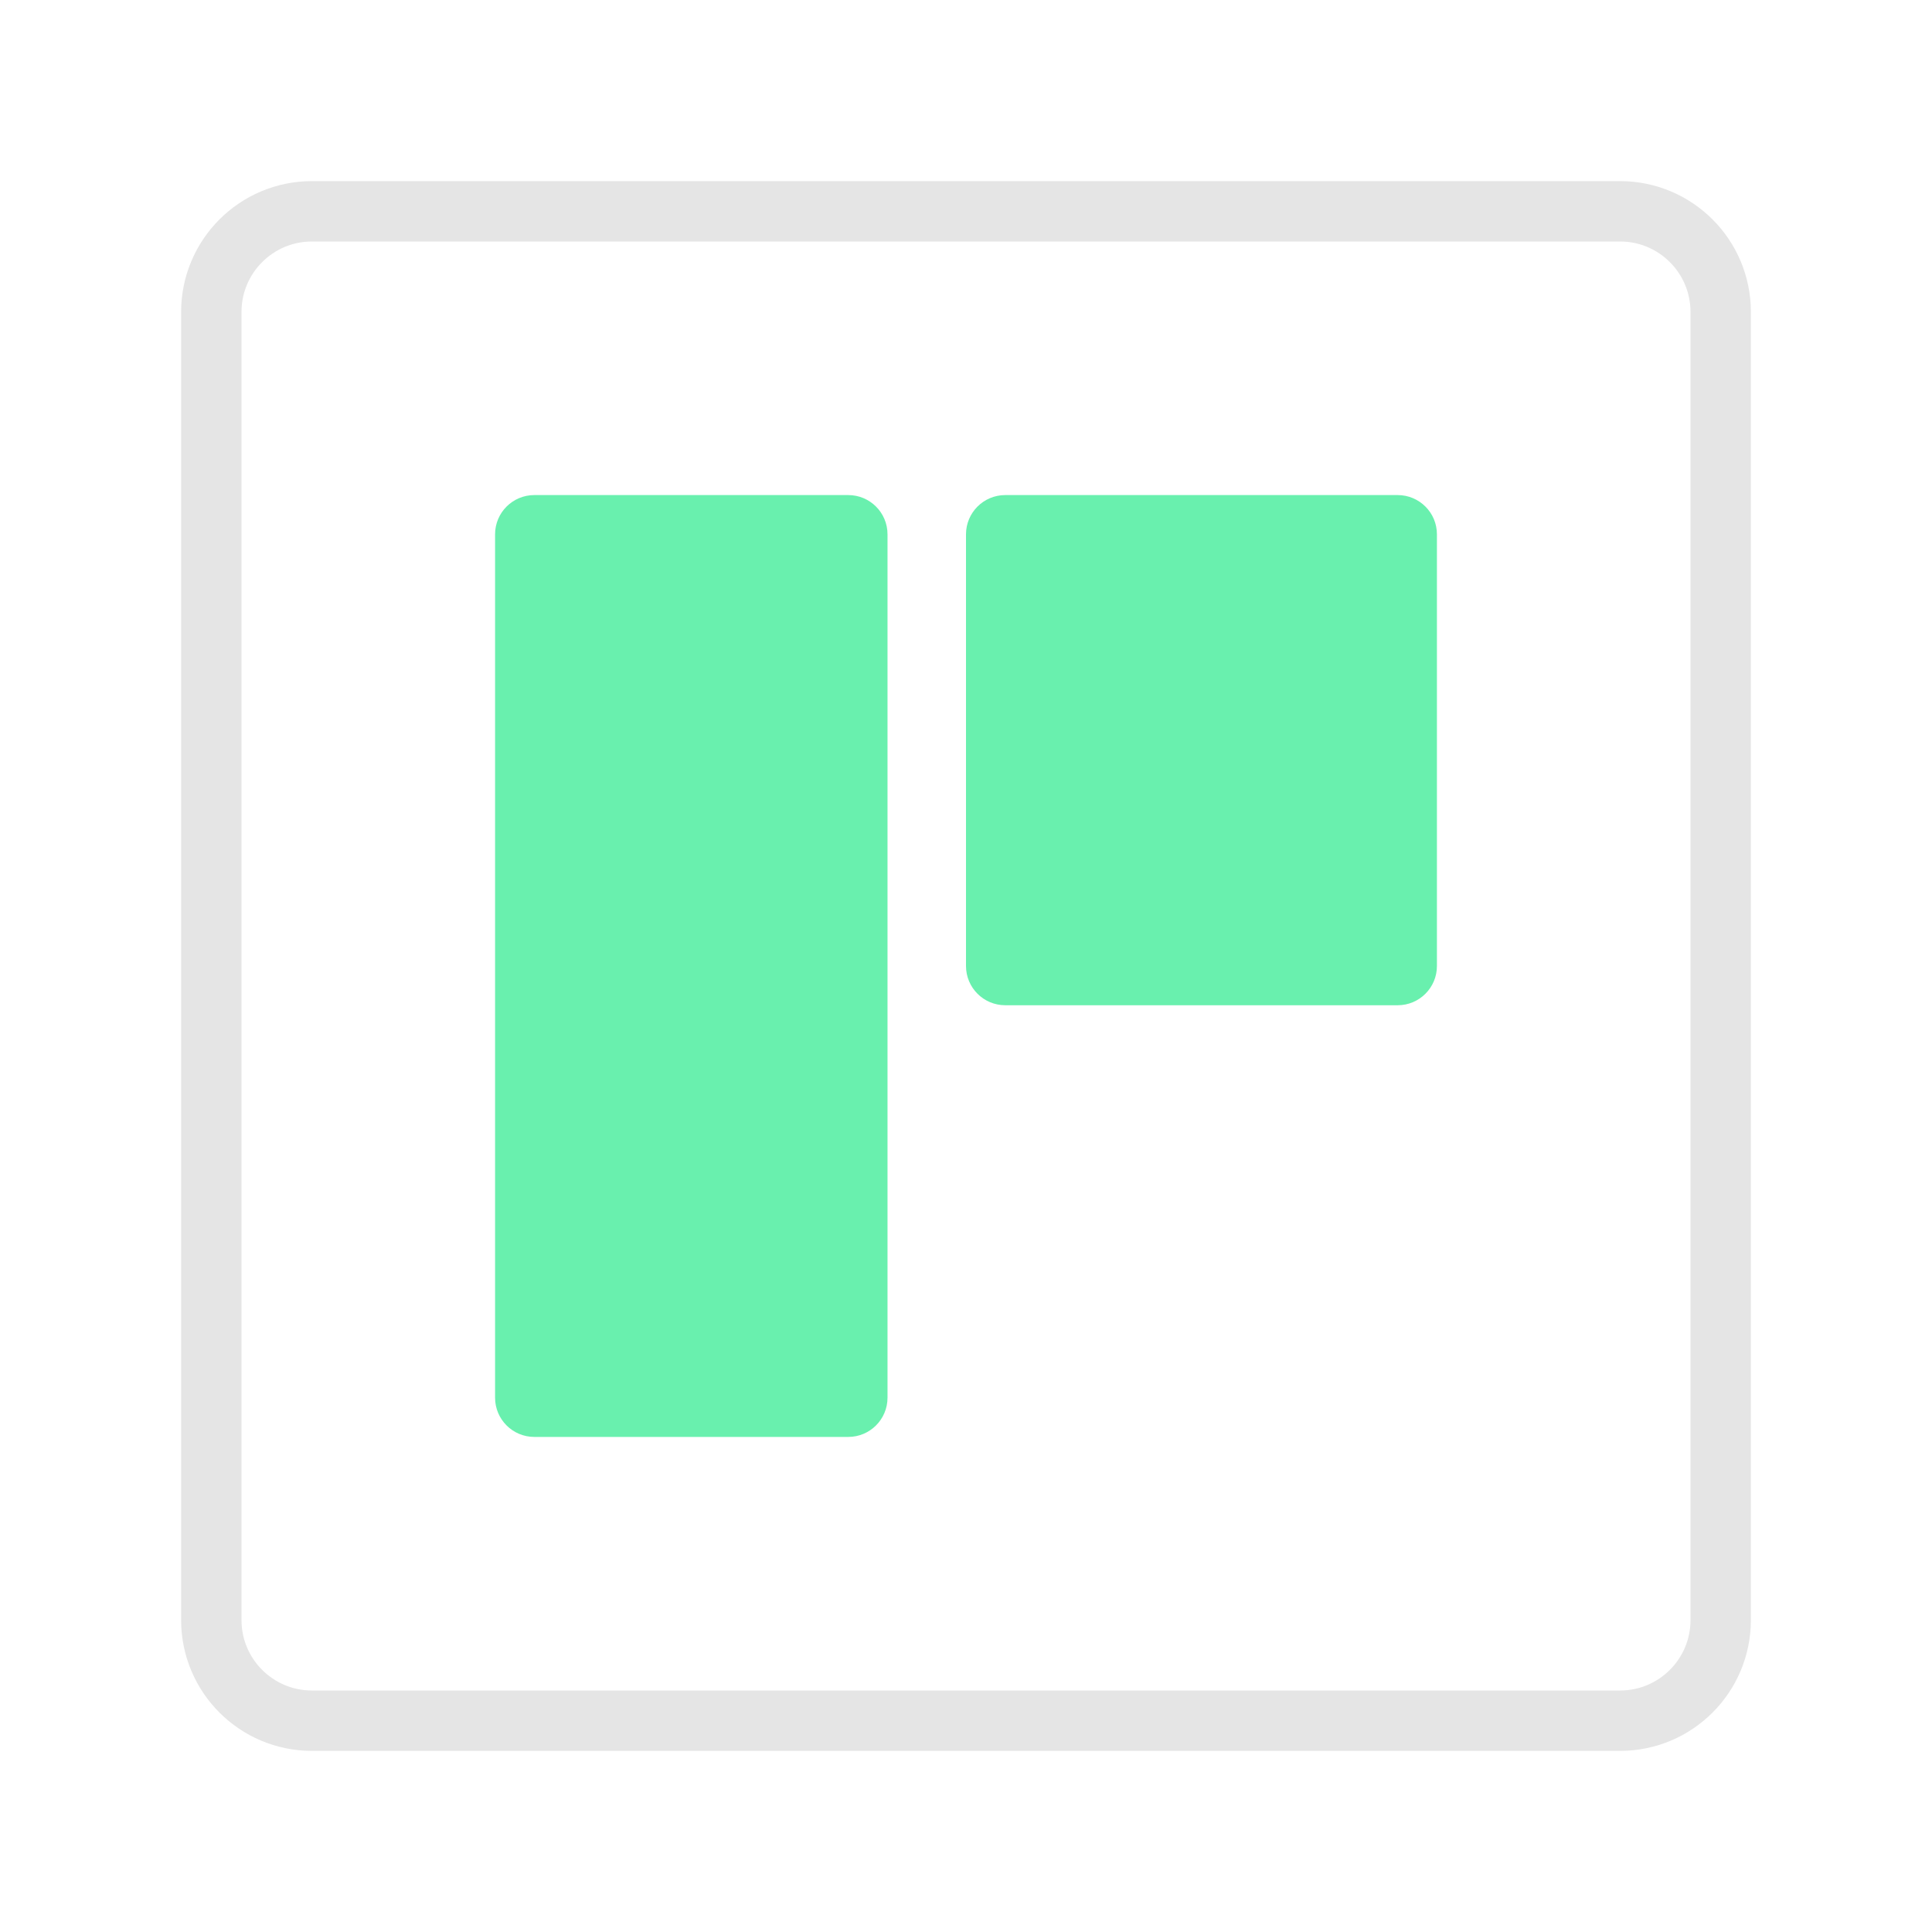
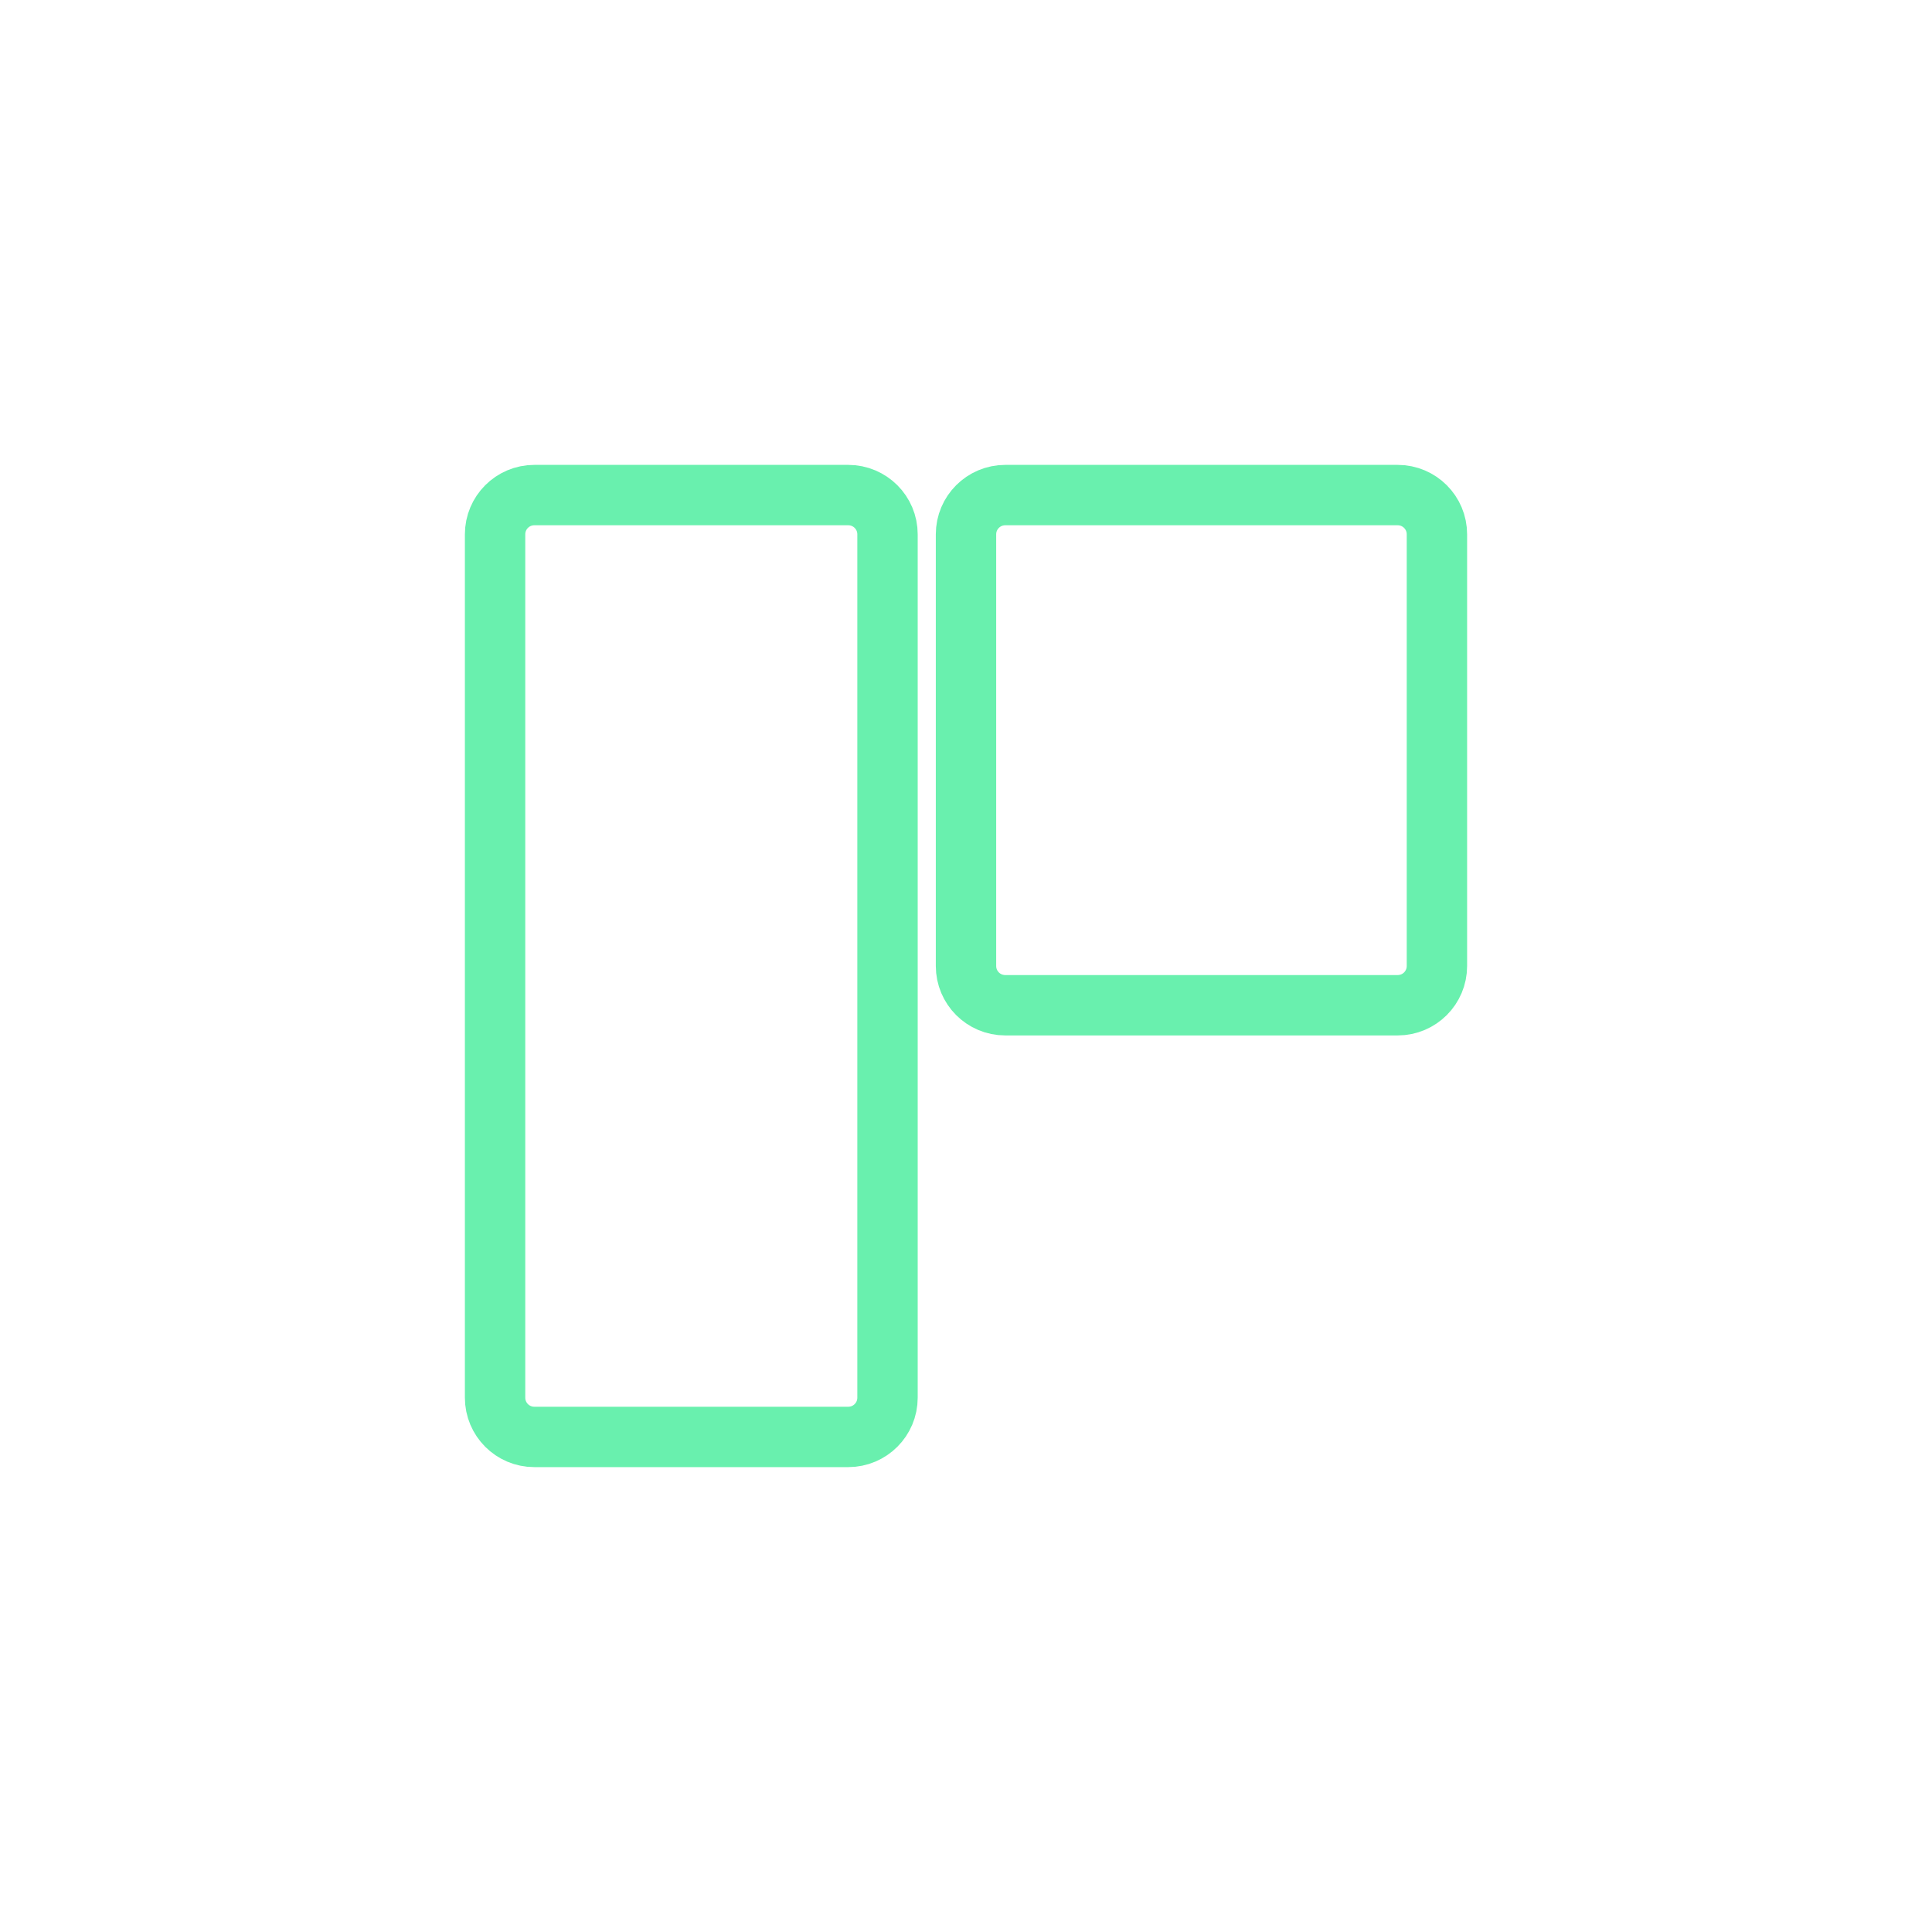
- <svg xmlns="http://www.w3.org/2000/svg" width="512" height="512" viewBox="0 0 512 512" fill="none">
-   <path d="M429.333 56H82.667C67.939 56 56 67.939 56 82.667V429.333C56 444.061 67.939 456 82.667 456H429.333C444.061 456 456 444.061 456 429.333V82.667C456 67.939 444.061 56 429.333 56Z" stroke="#E5E5E5" stroke-width="16" />
-   <path d="M224.8 131.2H141.6C135.856 131.2 131.2 135.856 131.2 141.6V370.4C131.2 376.144 135.856 380.8 141.6 380.8H224.8C230.544 380.8 235.2 376.144 235.2 370.4V141.6C235.2 135.856 230.544 131.2 224.8 131.2Z" fill="#69F0AE" />
-   <path d="M370.4 131.2H266.4C260.656 131.2 256 135.856 256 141.6V256C256 261.744 260.656 266.4 266.4 266.4H370.4C376.144 266.4 380.8 261.744 380.8 256V141.6C380.8 135.856 376.144 131.2 370.4 131.2Z" fill="#69F0AE" />
+ <svg xmlns="http://www.w3.org/2000/svg" viewBox="0 0 512 512" fill="none">
+   <path d="M224.8 131.2H141.6C135.856 131.2 131.2 135.856 131.2 141.6V370.4C131.2 376.144 135.856 380.8 141.6 380.8H224.8C230.544 380.8 235.2 376.144 235.2 370.4V141.6C235.2 135.856 230.544 131.2 224.8 131.2Z" fill="none" stroke="#69F0AE" stroke-width="16" stroke-linejoin="round" />
+   <path d="M370.4 131.2H266.4C260.656 131.2 256 135.856 256 141.6V256C256 261.744 260.656 266.4 266.4 266.4H370.4C376.144 266.4 380.8 261.744 380.8 256V141.6C380.8 135.856 376.144 131.2 370.4 131.2Z" fill="none" stroke="#69F0AE" stroke-width="16" stroke-linejoin="round" />
</svg>
